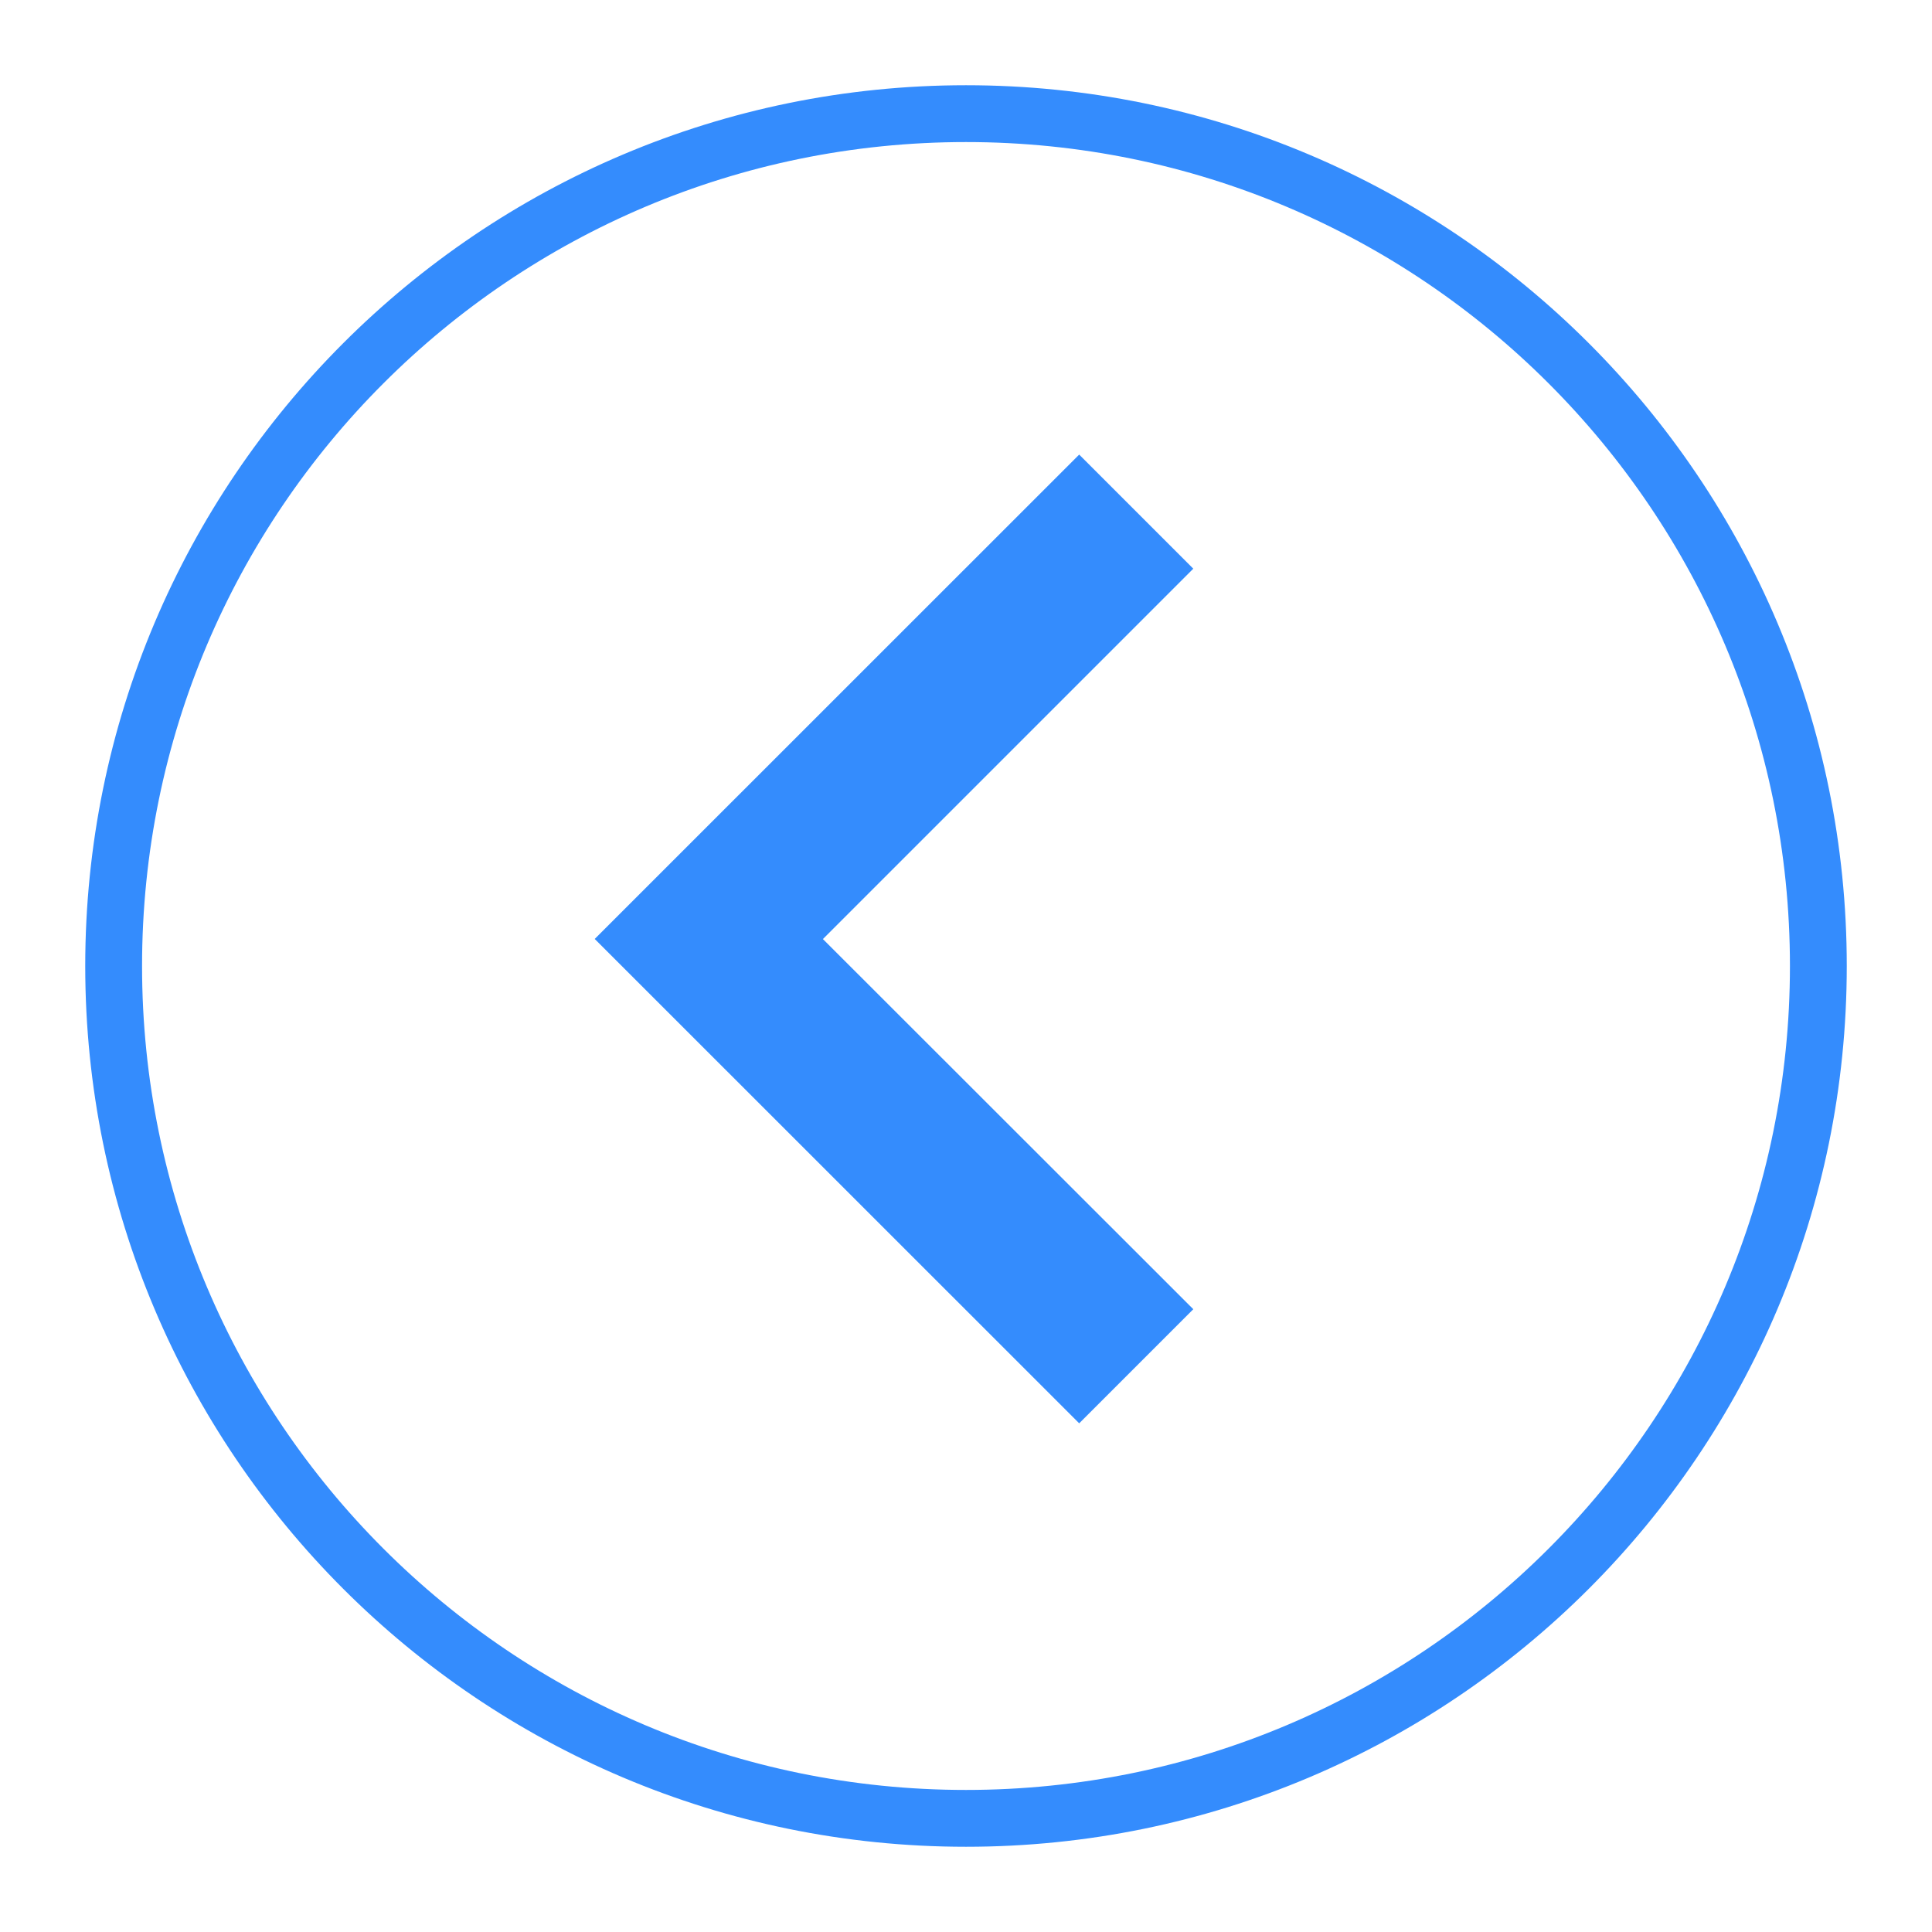
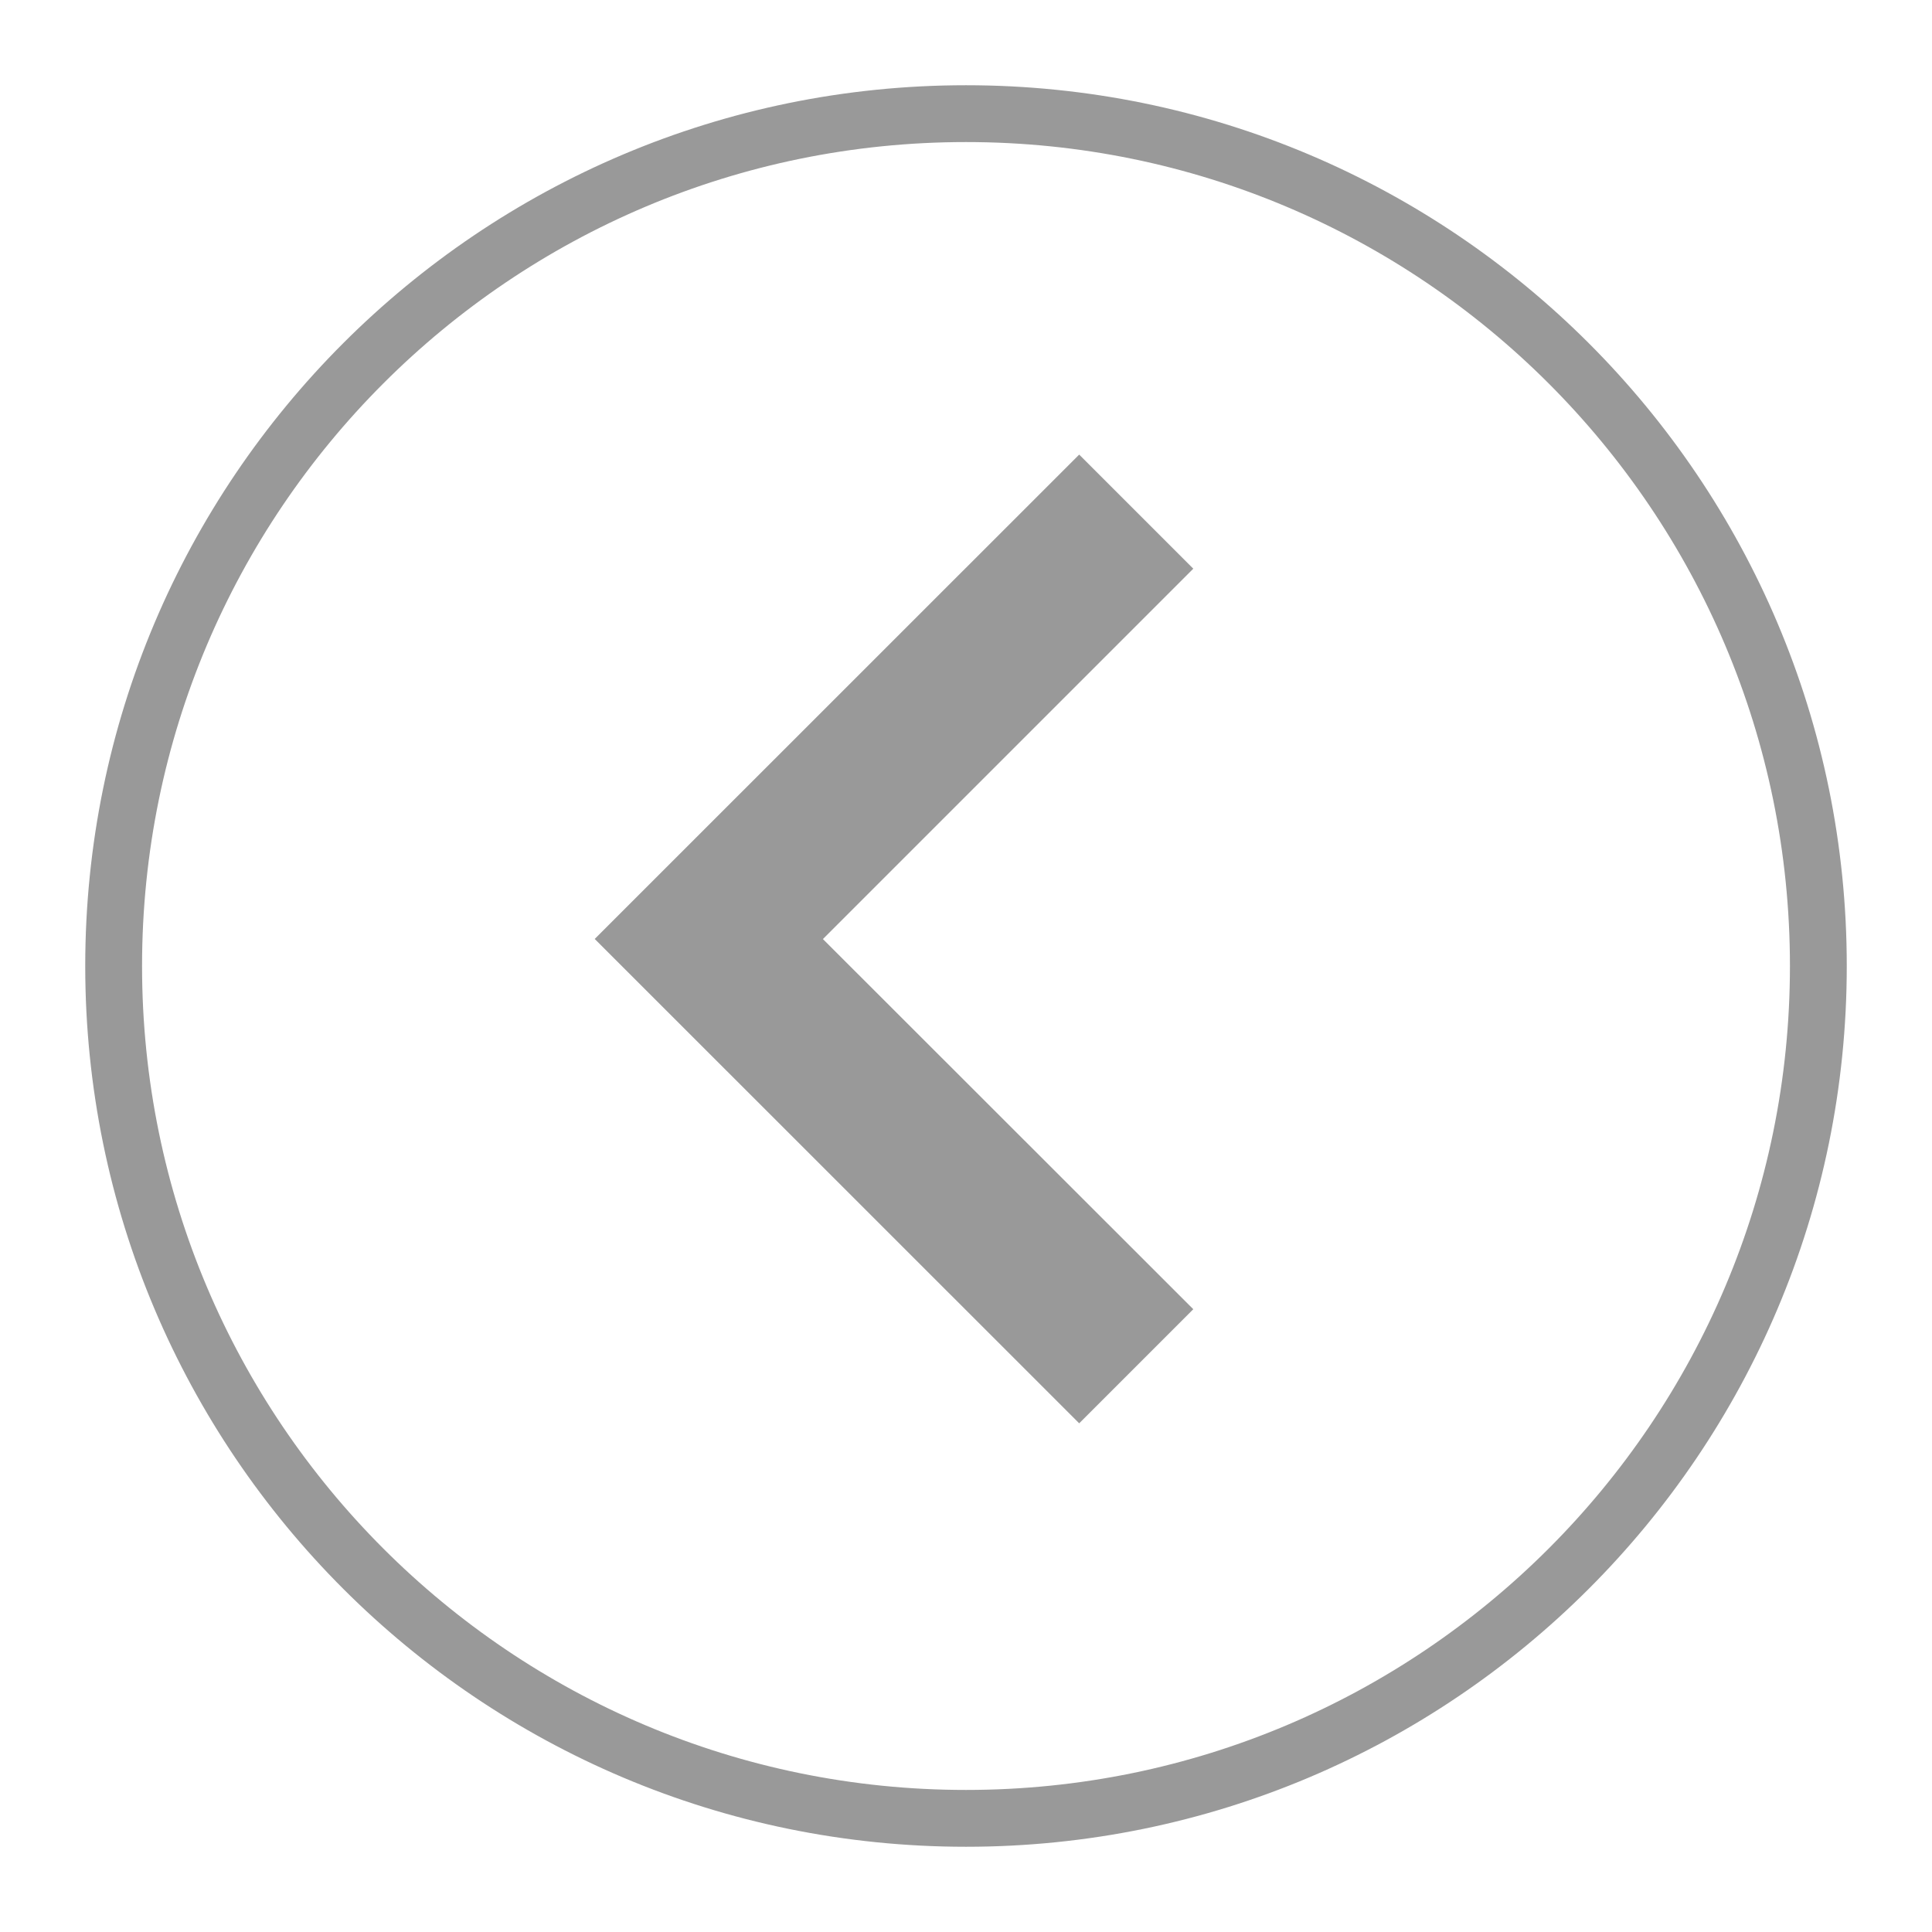
<svg xmlns="http://www.w3.org/2000/svg" width="17" height="17" viewBox="0 0 17 17">
  <g transform="matrix(-1 0 0 1 16 1)" fill="none" fill-rule="evenodd">
-     <circle stroke="#348CFD" stroke-width=".5" cx="7.5" cy="7.5" r="7.5" />
-     <path fill="#348CFD" fill-rule="nonzero" d="M6.504 3 5.5 4.004l3.259 3.259L5.5 10.52l1.004 1.004 4.263-4.262z" />
+     <circle stroke="#999999" stroke-width=".5" cx="7.5" cy="7.5" r="7.5" />
+     <path fill="#999999" fill-rule="nonzero" d="M6.504 3 5.5 4.004l3.259 3.259L5.5 10.52l1.004 1.004 4.263-4.262z" />
  </g>
</svg>
